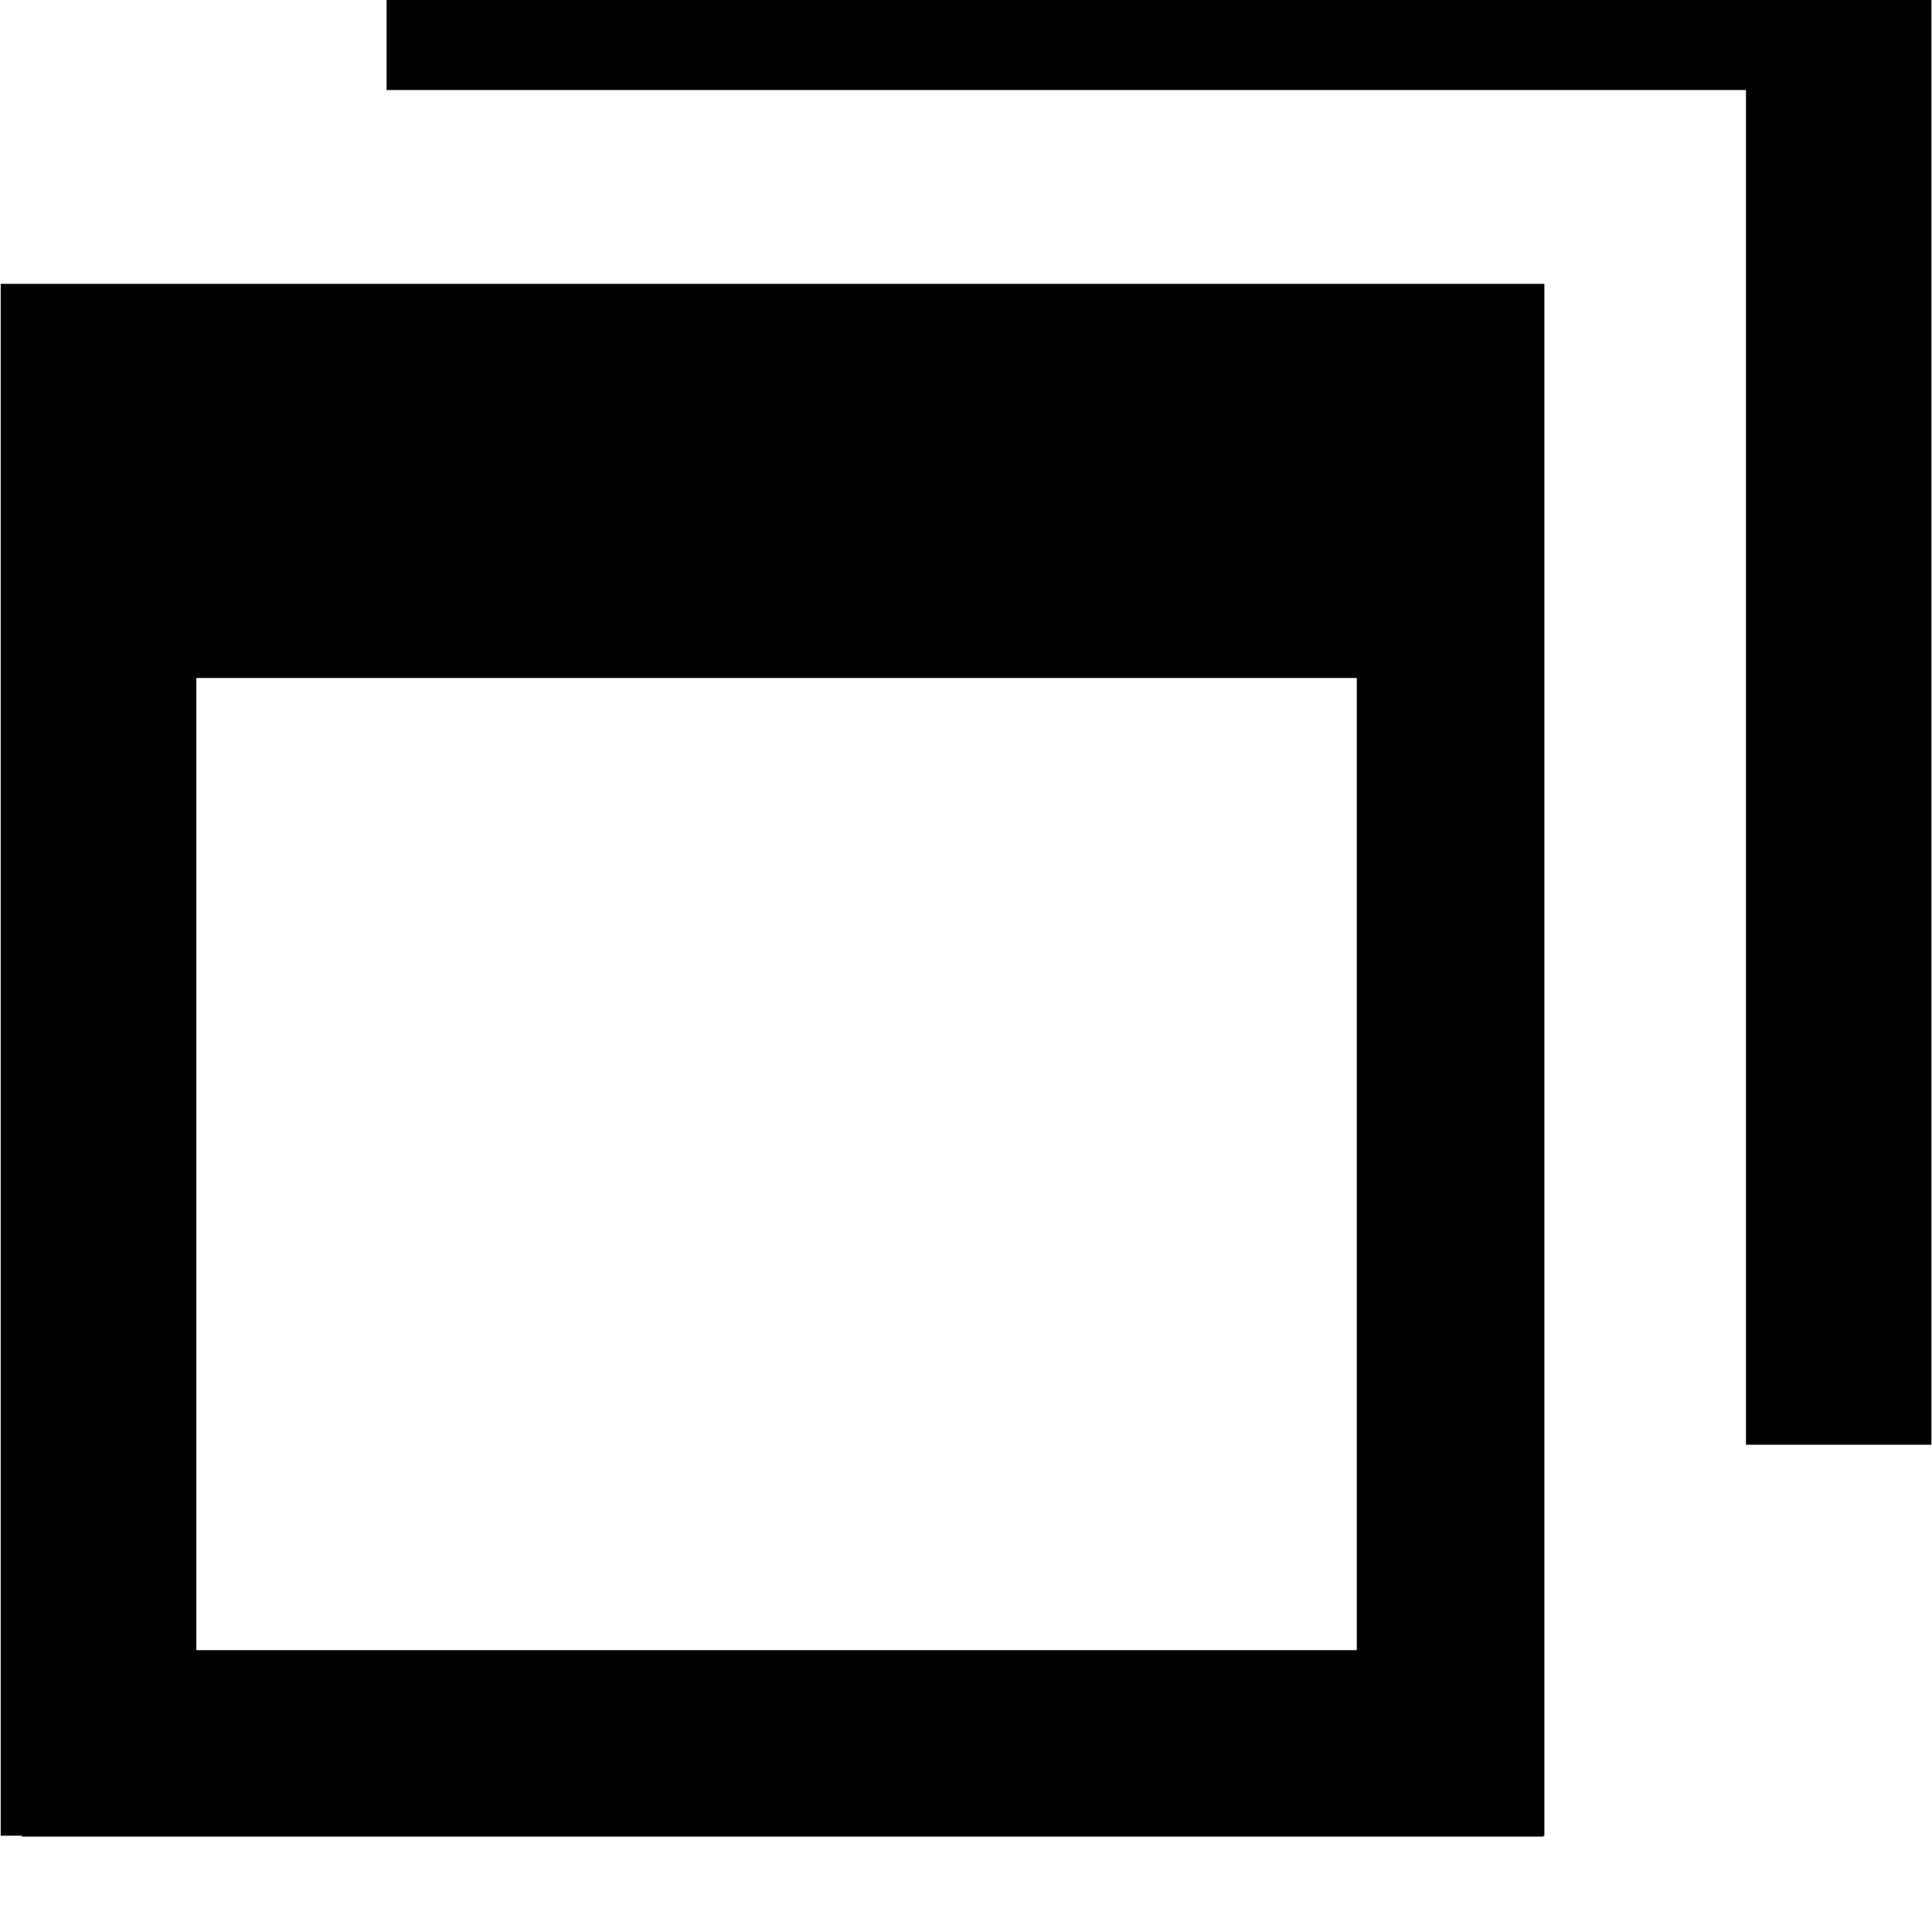
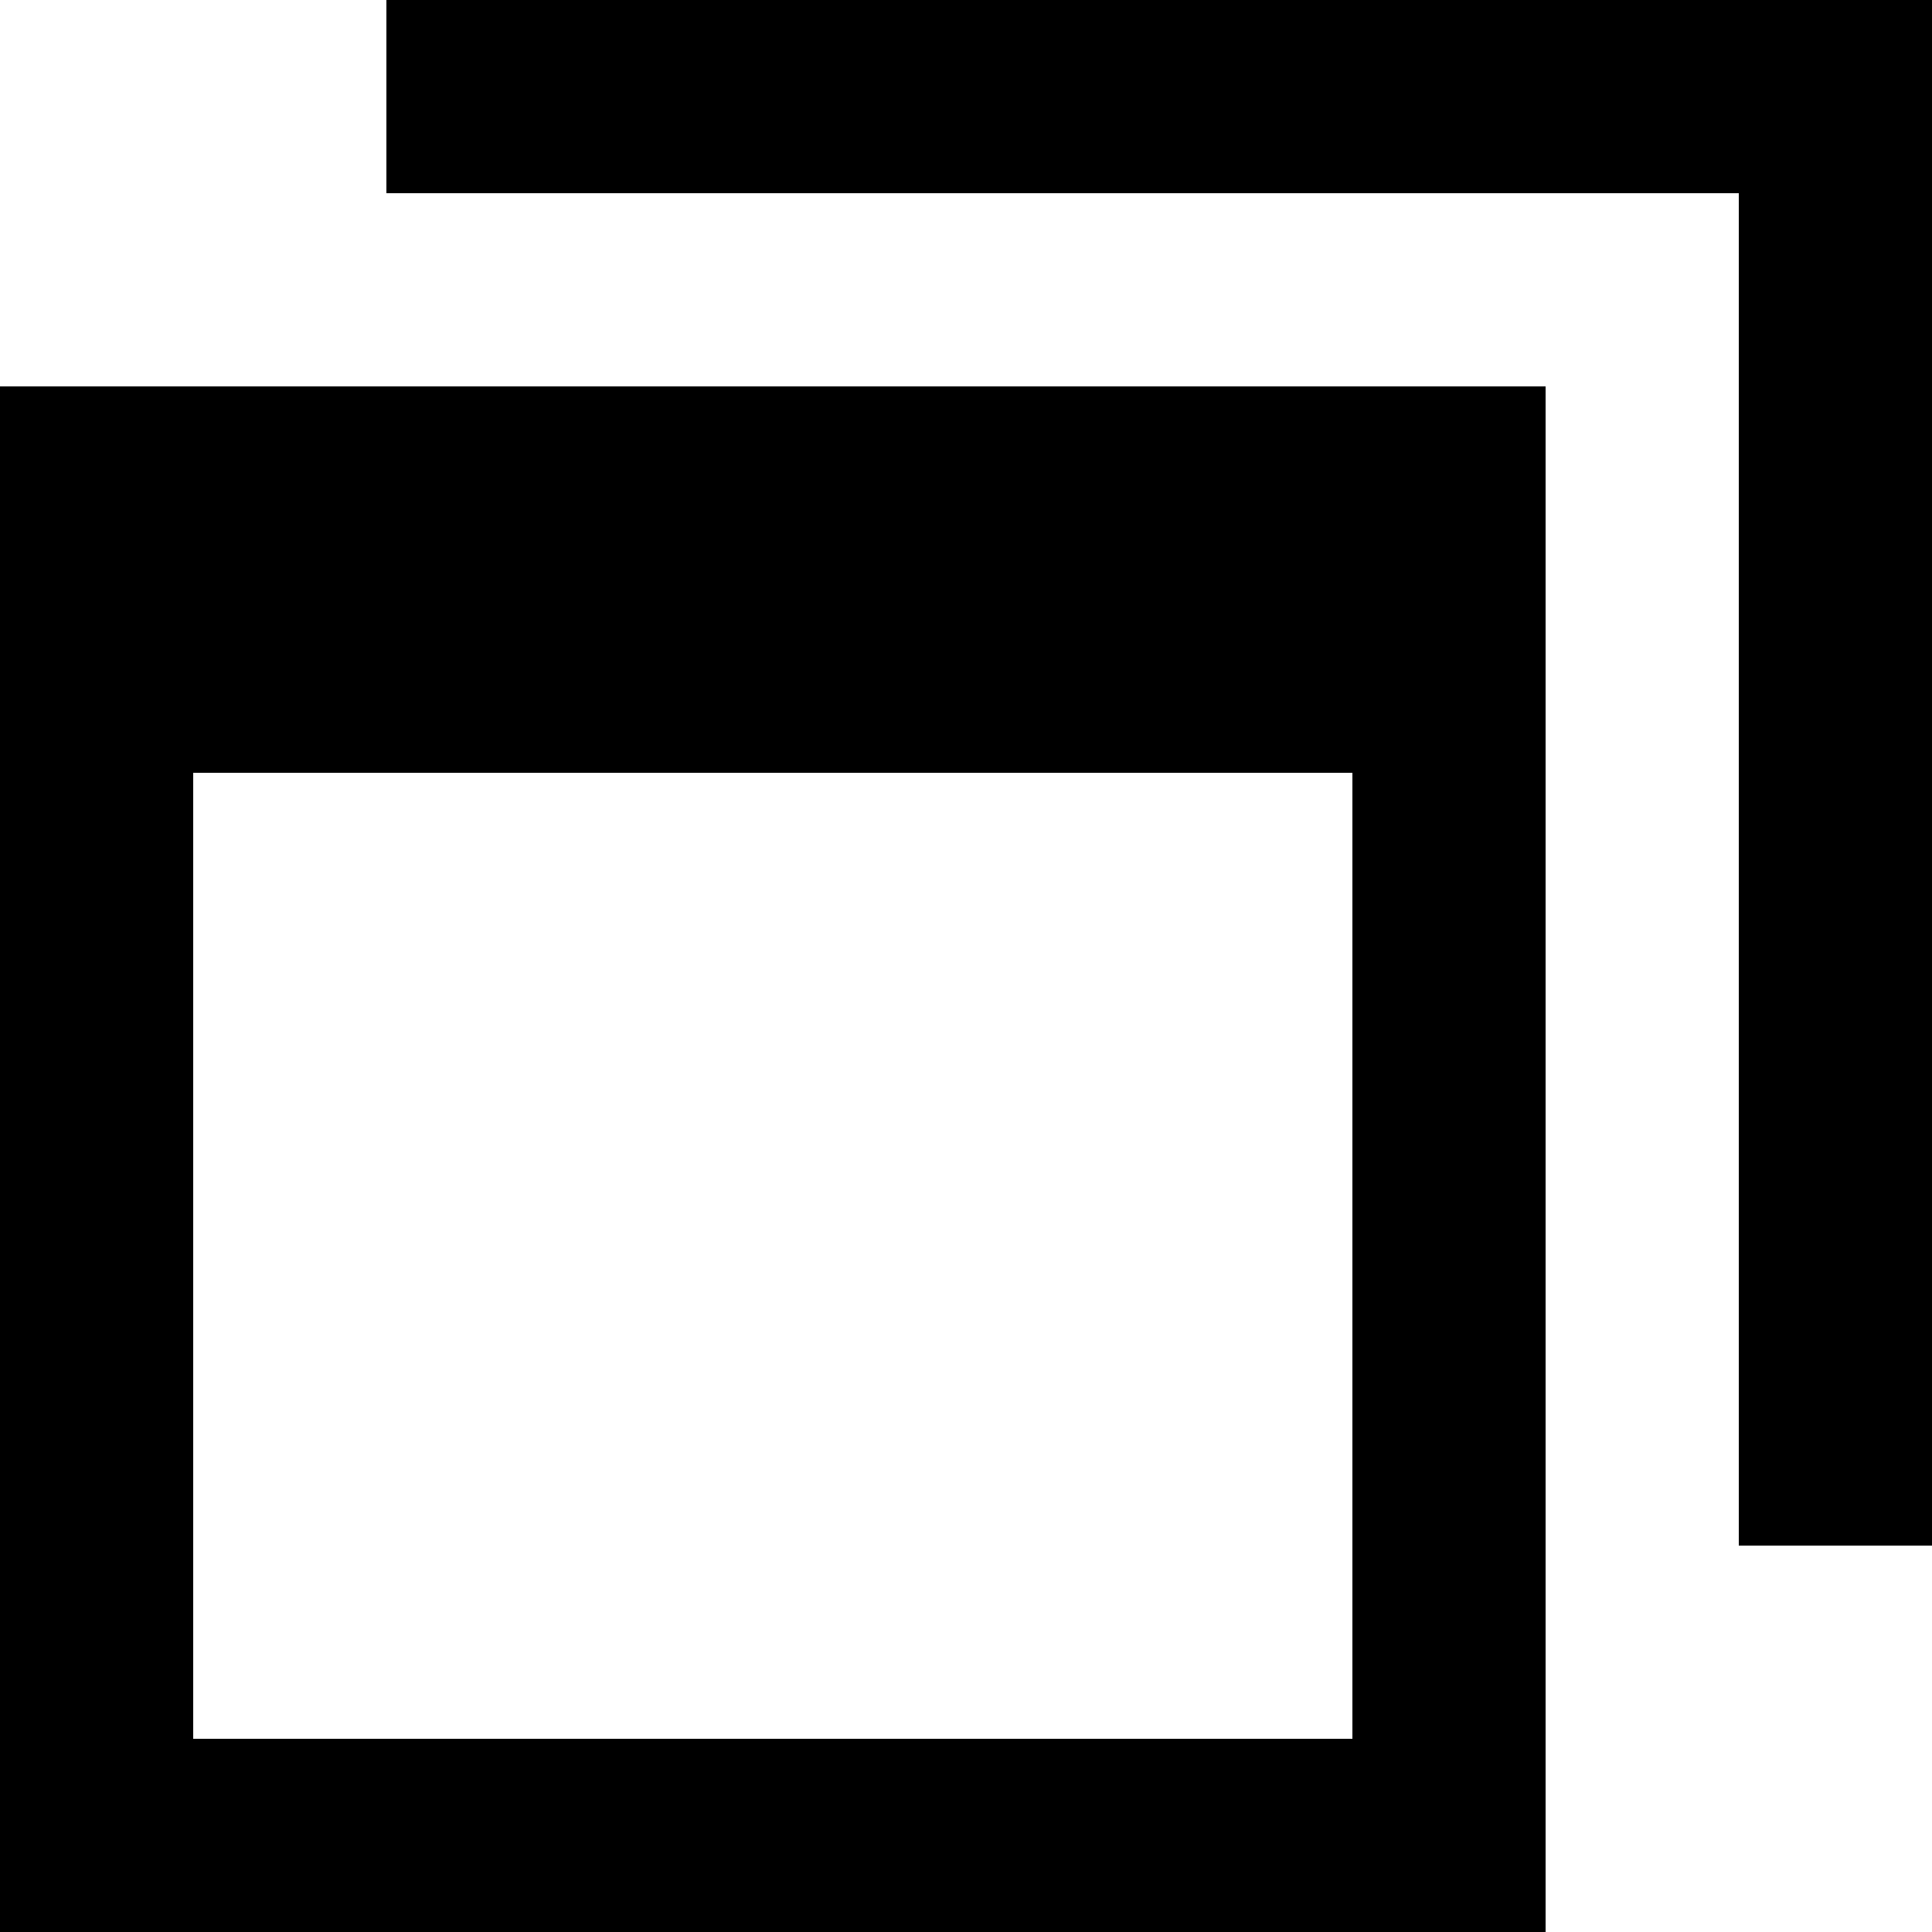
<svg xmlns="http://www.w3.org/2000/svg" width="10" height="10" id="svg3795" version="1.1">
  <defs id="defs3797" />
-   <g id="layer1" transform="translate(0,-1042.362)">
-     <g id="g5100" transform="translate(0.4610823,0)">
-       <path id="rect3851-5-7-9" d="m 1.54,1042.348 7.516,0 0,7.492" style="fill:none;stroke:#000000;stroke-width:0.96;stroke-opacity:1;fill-opacity:1" />
-       <g transform="matrix(1.00001,0,0,0.9998017,20.55677,0.718098)" id="g5026">
-         <rect style="fill:none;stroke:#000000;stroke-width:0.903;stroke-opacity:1" id="rect3851-7" width="6.973" height="5.998" x="-20.453" y="1044.909" />
-         <rect style="fill:none;stroke:#000000;stroke-width:0.96;stroke-opacity:1" id="rect3851-5-7" width="7.03" height="7.074" x="-20.534" y="1043.8" />
-         <rect y="1044.652" x="-20.495" height="6.202" width="6.959" id="rect3851-7-1" style="fill:none;stroke:#000000;stroke-width:0.918;stroke-opacity:1" />
-       </g>
-     </g>
-   </g>
+   <path id="rect3851-5-7-9" d="m 2,0.5 7.5,0 0,7.5" style="fill:none;fill-opacity:1;stroke:#000000;stroke-width:1;stroke-miterlimit:4;stroke-dasharray:none;stroke-opacity:1" />
+   <rect y="2.5" x="0.5" height="7" width="7" id="rect3851-5-7" style="fill:none;stroke:#000000;stroke-width:1;stroke-miterlimit:4;stroke-dasharray:none;stroke-opacity:1" />
+   <rect style="fill:none;stroke:#000000;stroke-width:1;stroke-miterlimit:4;stroke-dasharray:none;stroke-opacity:1" id="rect3851-7-1" width="7" height="6" x="0.5" y="3.5" />
</svg>
